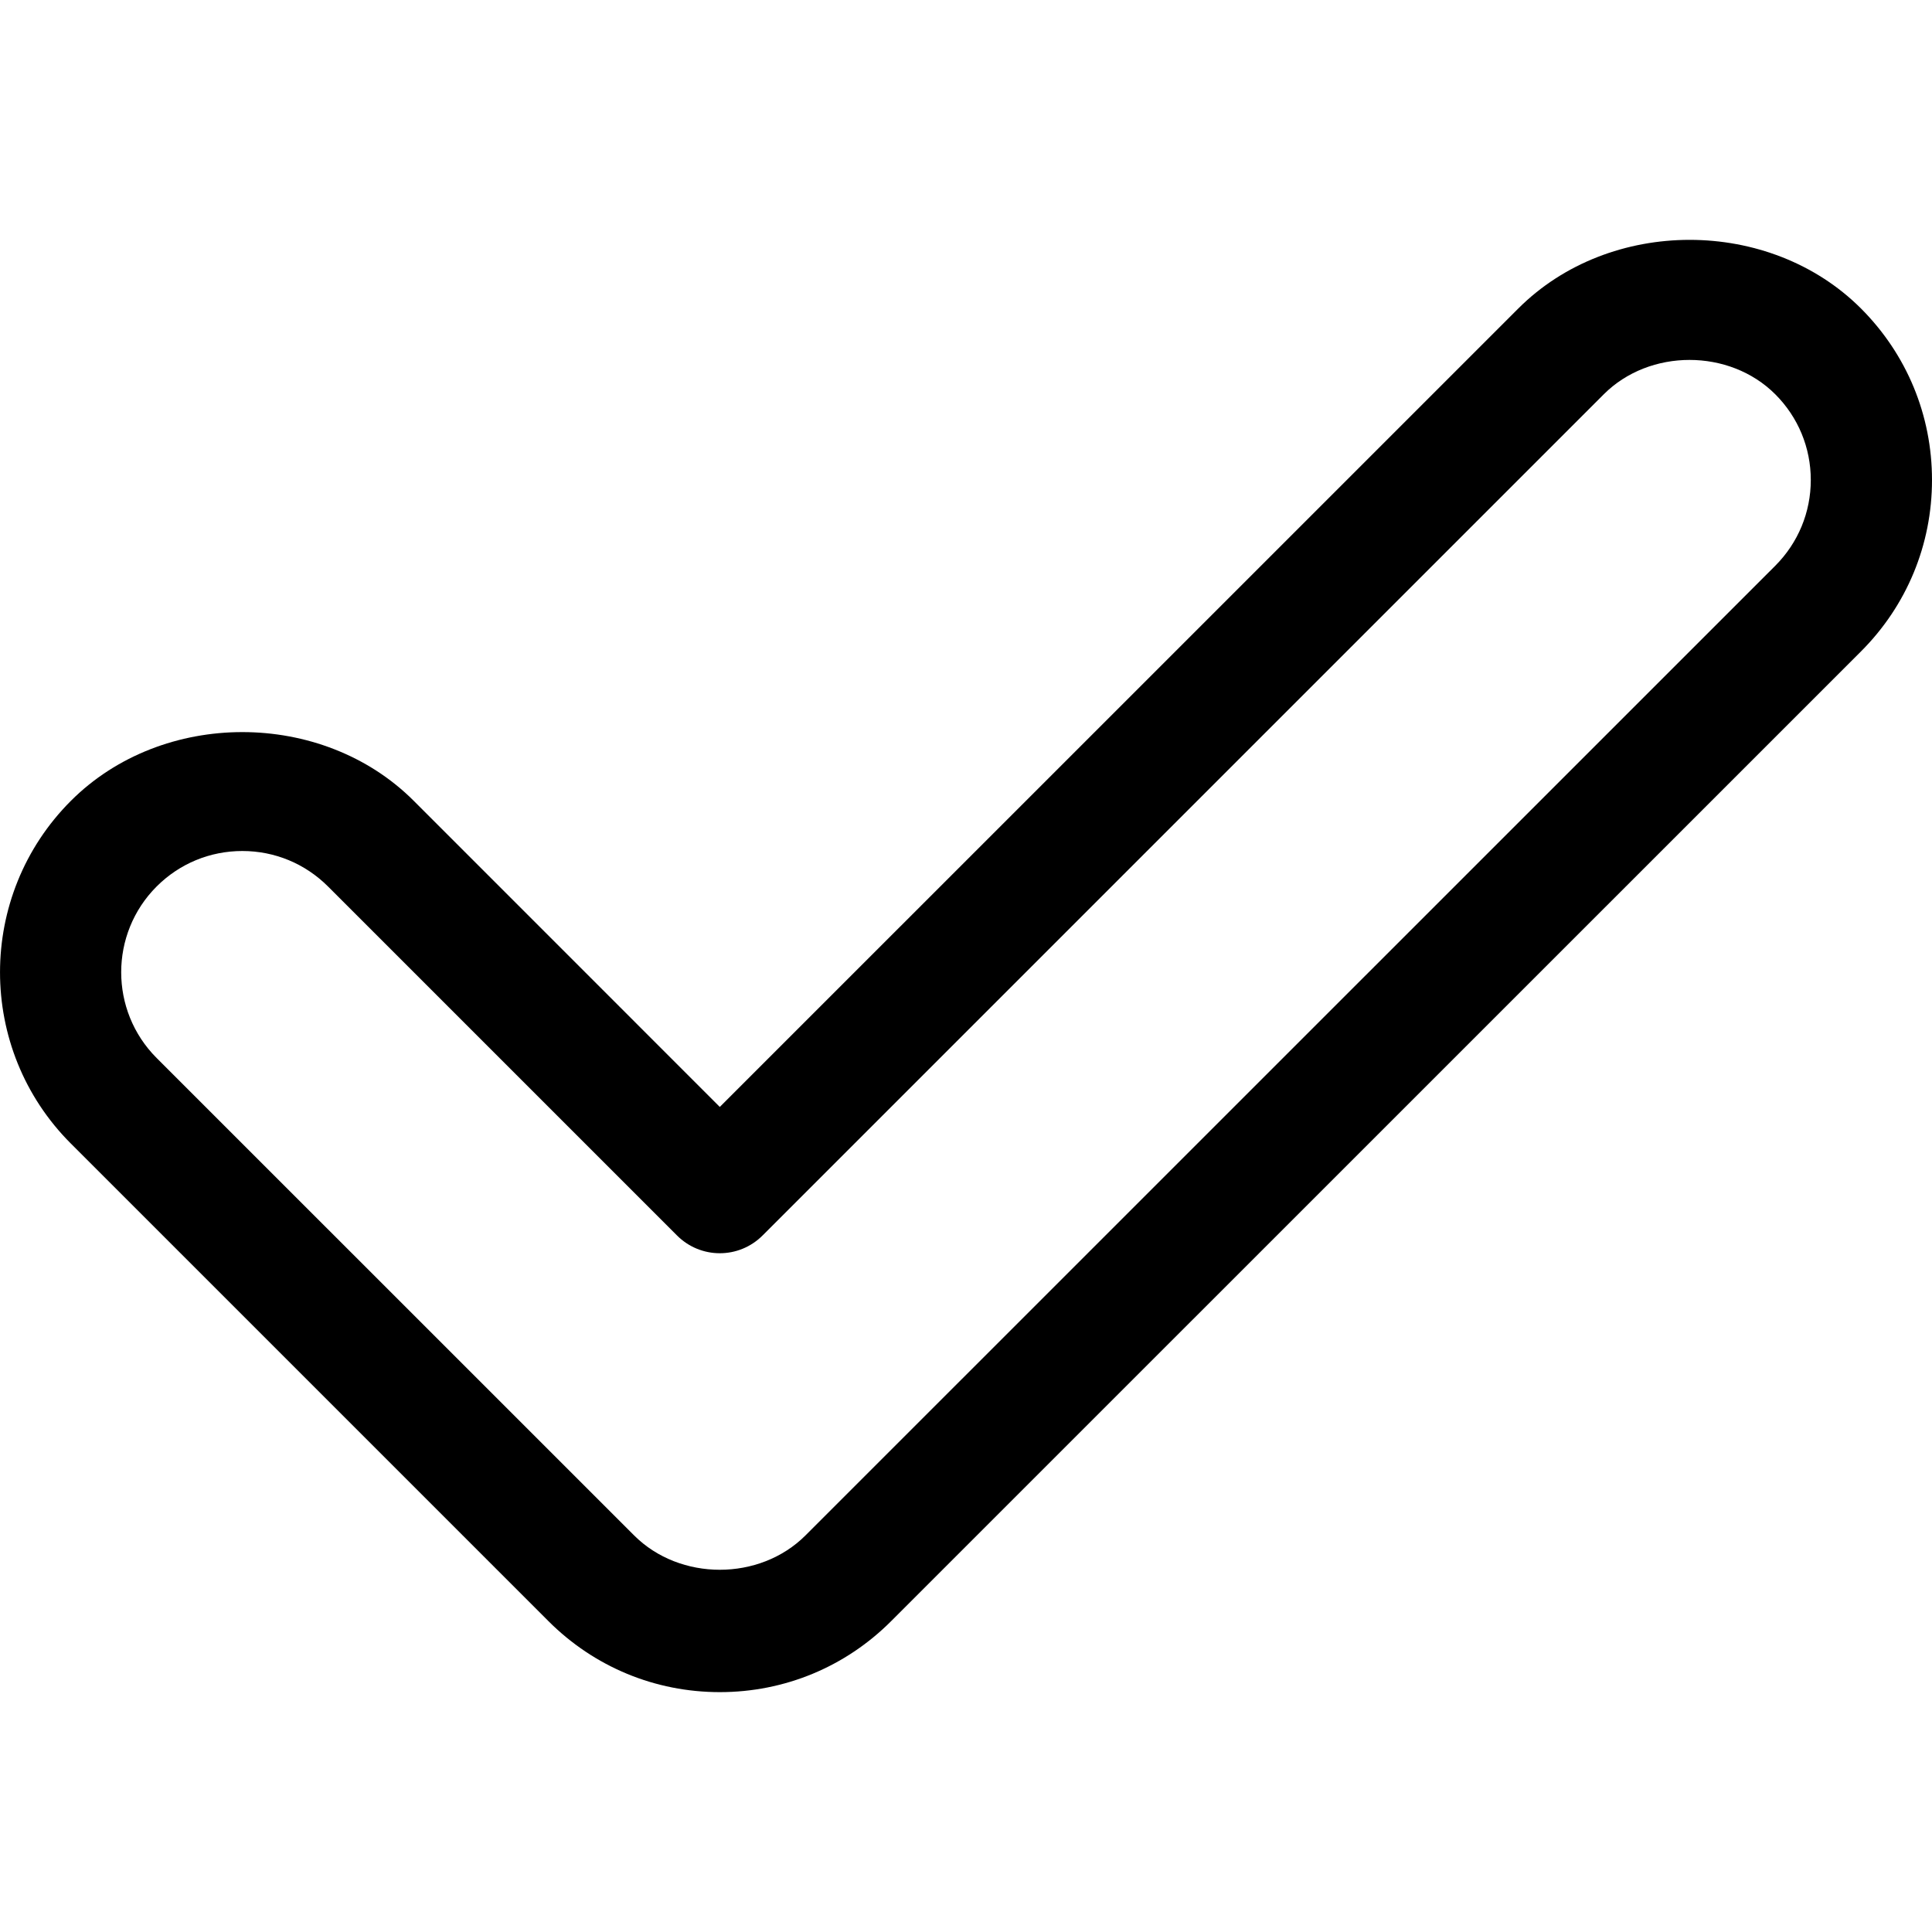
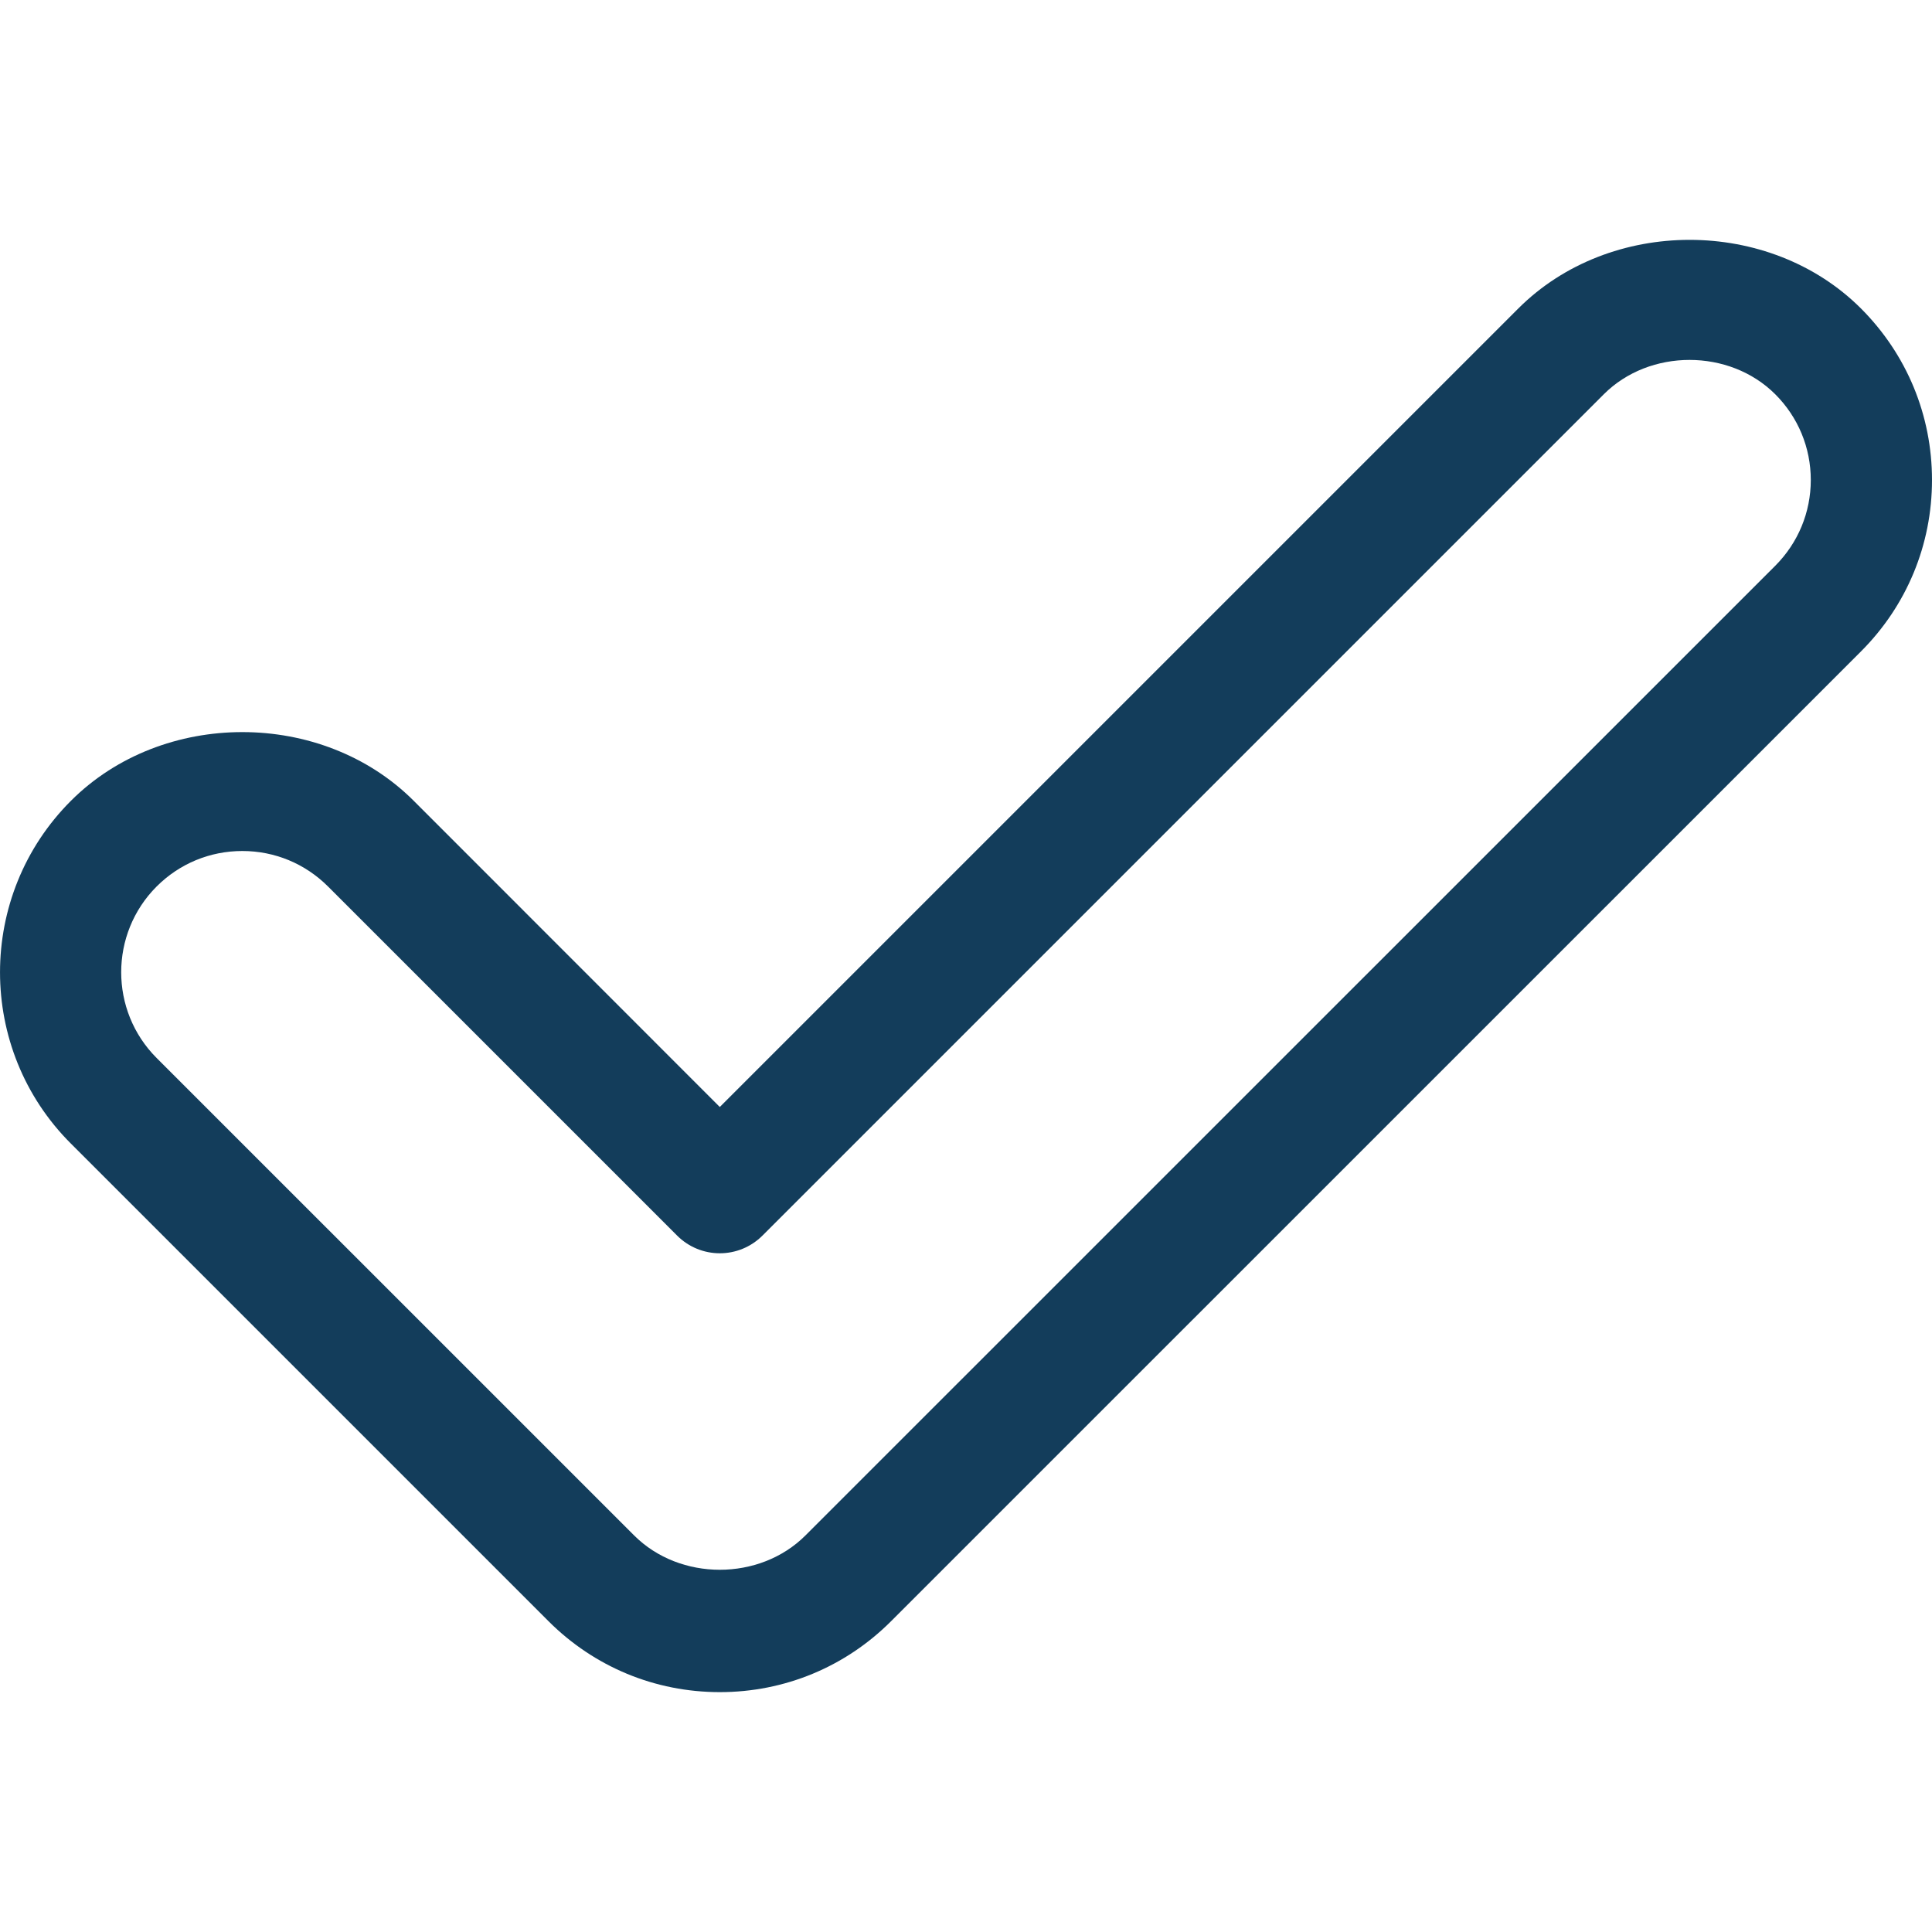
- <svg xmlns="http://www.w3.org/2000/svg" version="1.1" id="Capa_1" x="0px" y="0px" width="31.879px" height="31.879px" viewBox="0 0 31.879 31.879" style="enable-background:new 0 0 31.879 31.879;" xml:space="preserve">
+ <svg xmlns="http://www.w3.org/2000/svg" version="1.1" id="Capa_1" x="0px" y="0px" width="31.879px" height="31.879px" viewBox="0 0 31.879 31.879" enable-background="new 0 0 31.879 31.879" xml:space="preserve">
  <g>
    <g id="Check">
      <g>
-         <path d="M30.708,5.091c-1.511-1.511-4.146-1.511-5.656,0L11.877,18.265l-5.05-5.051c-1.513-1.513-4.146-1.511-5.657,0     c-1.559,1.559-1.56,4.098,0,5.656l7.879,7.879c0.756,0.756,1.76,1.172,2.828,1.172c1.069,0,2.073-0.416,2.828-1.172l16.002-16     c0.756-0.756,1.172-1.761,1.172-2.829C31.879,6.852,31.463,5.847,30.708,5.091z M29.293,9.335l-16.002,16     c-0.756,0.756-2.072,0.756-2.828,0l-7.879-7.878c-0.779-0.78-0.779-2.049,0-2.829c0.378-0.378,0.88-0.586,1.415-0.586     c0.534,0,1.036,0.208,1.414,0.586l5.757,5.757c0.391,0.392,1.023,0.392,1.414,0L26.463,6.506c0.756-0.756,2.074-0.756,2.83,0     c0.377,0.377,0.586,0.88,0.586,1.414S29.67,8.957,29.293,9.335z" />
+         <path fill="#133D5B" d="M30.708,5.091c-1.511-1.511-4.146-1.511-5.656,0L11.877,18.266l-5.05-5.052     c-1.513-1.513-4.146-1.511-5.657,0c-1.559,1.559-1.56,4.099,0,5.656l7.879,7.879c0.756,0.756,1.76,1.172,2.828,1.172     c1.069,0,2.073-0.416,2.828-1.172l16.002-16c0.756-0.756,1.172-1.761,1.172-2.829S31.463,5.847,30.708,5.091z M29.293,9.335     l-16.002,16c-0.756,0.756-2.072,0.756-2.828,0l-7.879-7.878c-0.779-0.78-0.779-2.049,0-2.829c0.378-0.378,0.88-0.586,1.415-0.586     c0.534,0,1.036,0.208,1.414,0.586l5.757,5.757c0.391,0.393,1.023,0.393,1.414,0L26.463,6.506c0.756-0.756,2.074-0.756,2.83,0     c0.377,0.377,0.586,0.88,0.586,1.414S29.67,8.957,29.293,9.335z" />
      </g>
    </g>
  </g>
-   <g>
- </g>
-   <g>
- </g>
-   <g>
- </g>
-   <g>
- </g>
-   <g>
- </g>
-   <g>
- </g>
-   <g>
- </g>
-   <g>
- </g>
-   <g>
- </g>
-   <g>
- </g>
-   <g>
- </g>
-   <g>
- </g>
-   <g>
- </g>
-   <g>
- </g>
-   <g>
- </g>
</svg>
